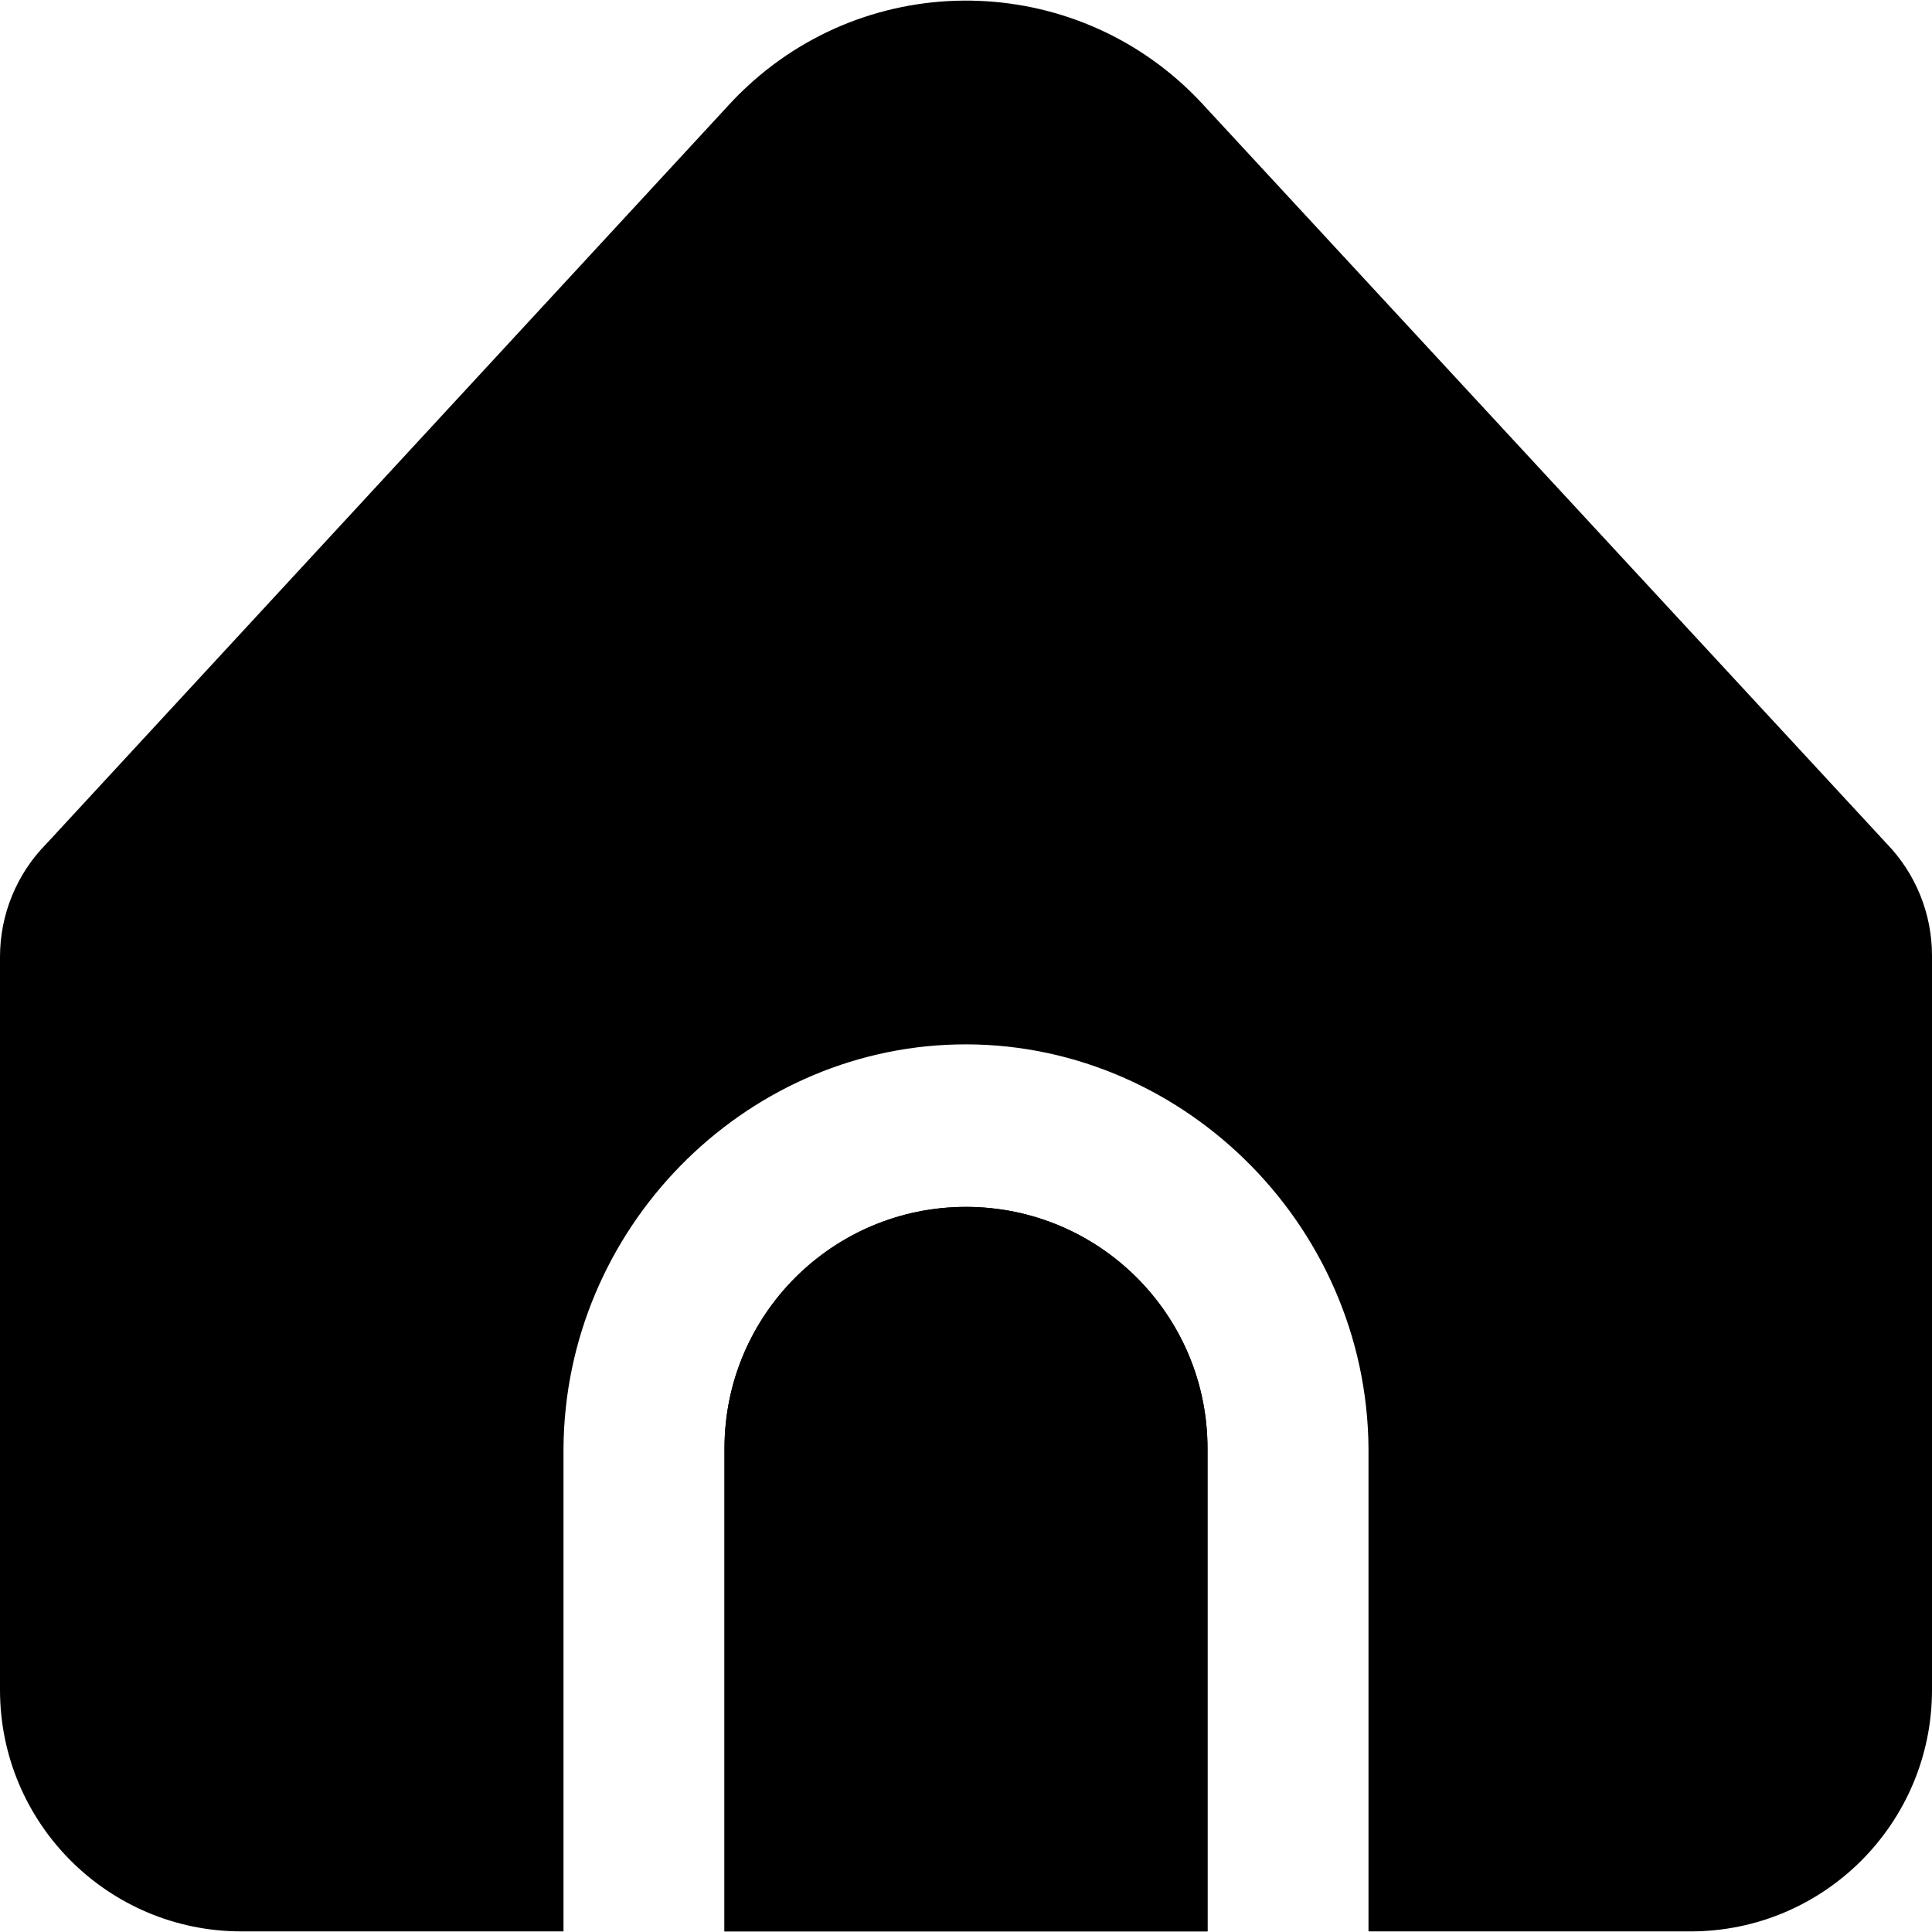
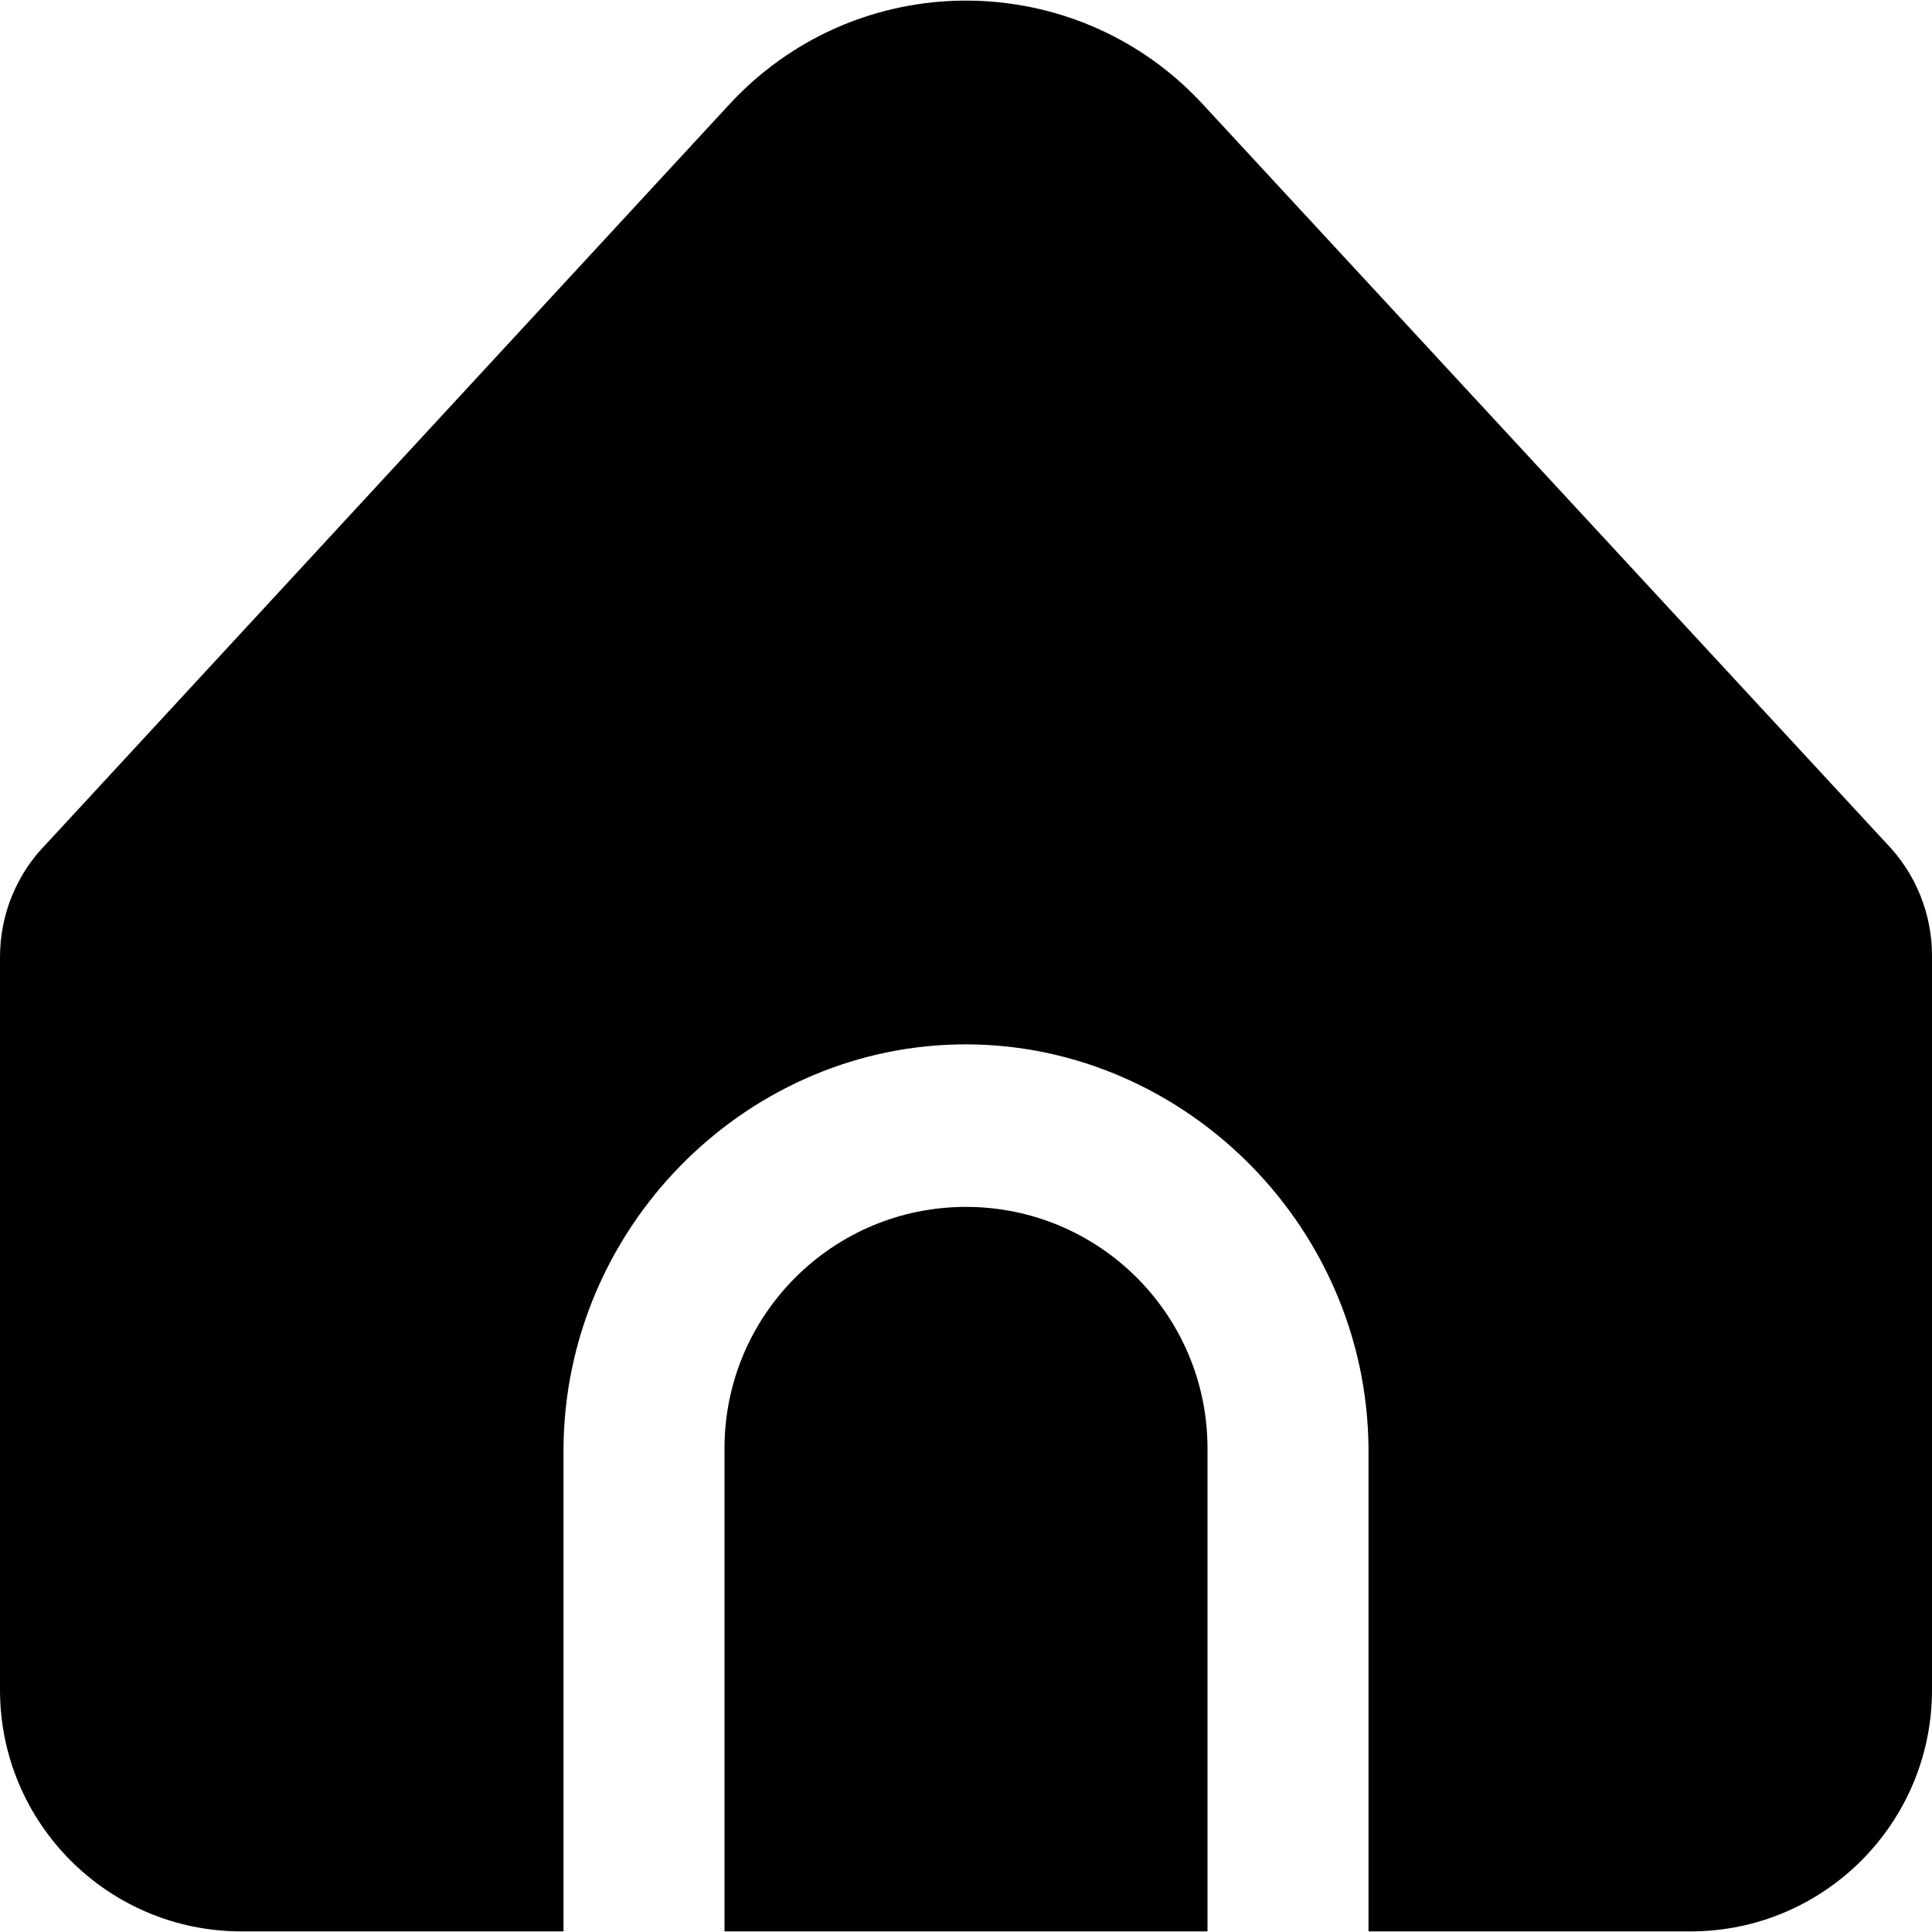
<svg xmlns="http://www.w3.org/2000/svg" version="1.1" id="Capa_1" x="0px" y="0px" viewBox="0 0 512 512" style="enable-background:new 0 0 512 512;" xml:space="preserve" width="512" height="512">
  <g>
+     <path d="M362.667,383.841v128H448c35.346,0,64-28.654,64-64V253.26c0.005-11.083-4.302-21.733-12.011-29.696l-181.29-195.99    c-31.988-34.61-85.976-36.735-120.586-4.747c-1.644,1.52-3.228,3.103-4.747,4.747L12.395,223.5    C4.453,231.496-0.003,242.31,0,253.58v194.261c0,35.346,28.654,64,64,64h85.333v-128c0.399-58.172,47.366-105.676,104.073-107.044    C312.01,275.383,362.22,323.696,362.667,383.841z" />
    <path d="M256,319.841c-35.346,0-64,28.654-64,64v128h128v-128C320,348.495,291.346,319.841,256,319.841z" />
-     <g>
-       <path d="M362.667,383.841v128H448c35.346,0,64-28.654,64-64V253.26c0.005-11.083-4.302-21.733-12.011-29.696l-181.29-195.99    c-31.988-34.61-85.976-36.735-120.586-4.747c-1.644,1.52-3.228,3.103-4.747,4.747L12.395,223.5    C4.453,231.496-0.003,242.31,0,253.58v194.261c0,35.346,28.654,64,64,64h85.333v-128c0.399-58.172,47.366-105.676,104.073-107.044    C312.01,275.383,362.22,323.696,362.667,383.841z" />
-       <path d="M256,319.841c-35.346,0-64,28.654-64,64v128h128v-128C320,348.495,291.346,319.841,256,319.841z" />
-     </g>
  </g>
</svg>
